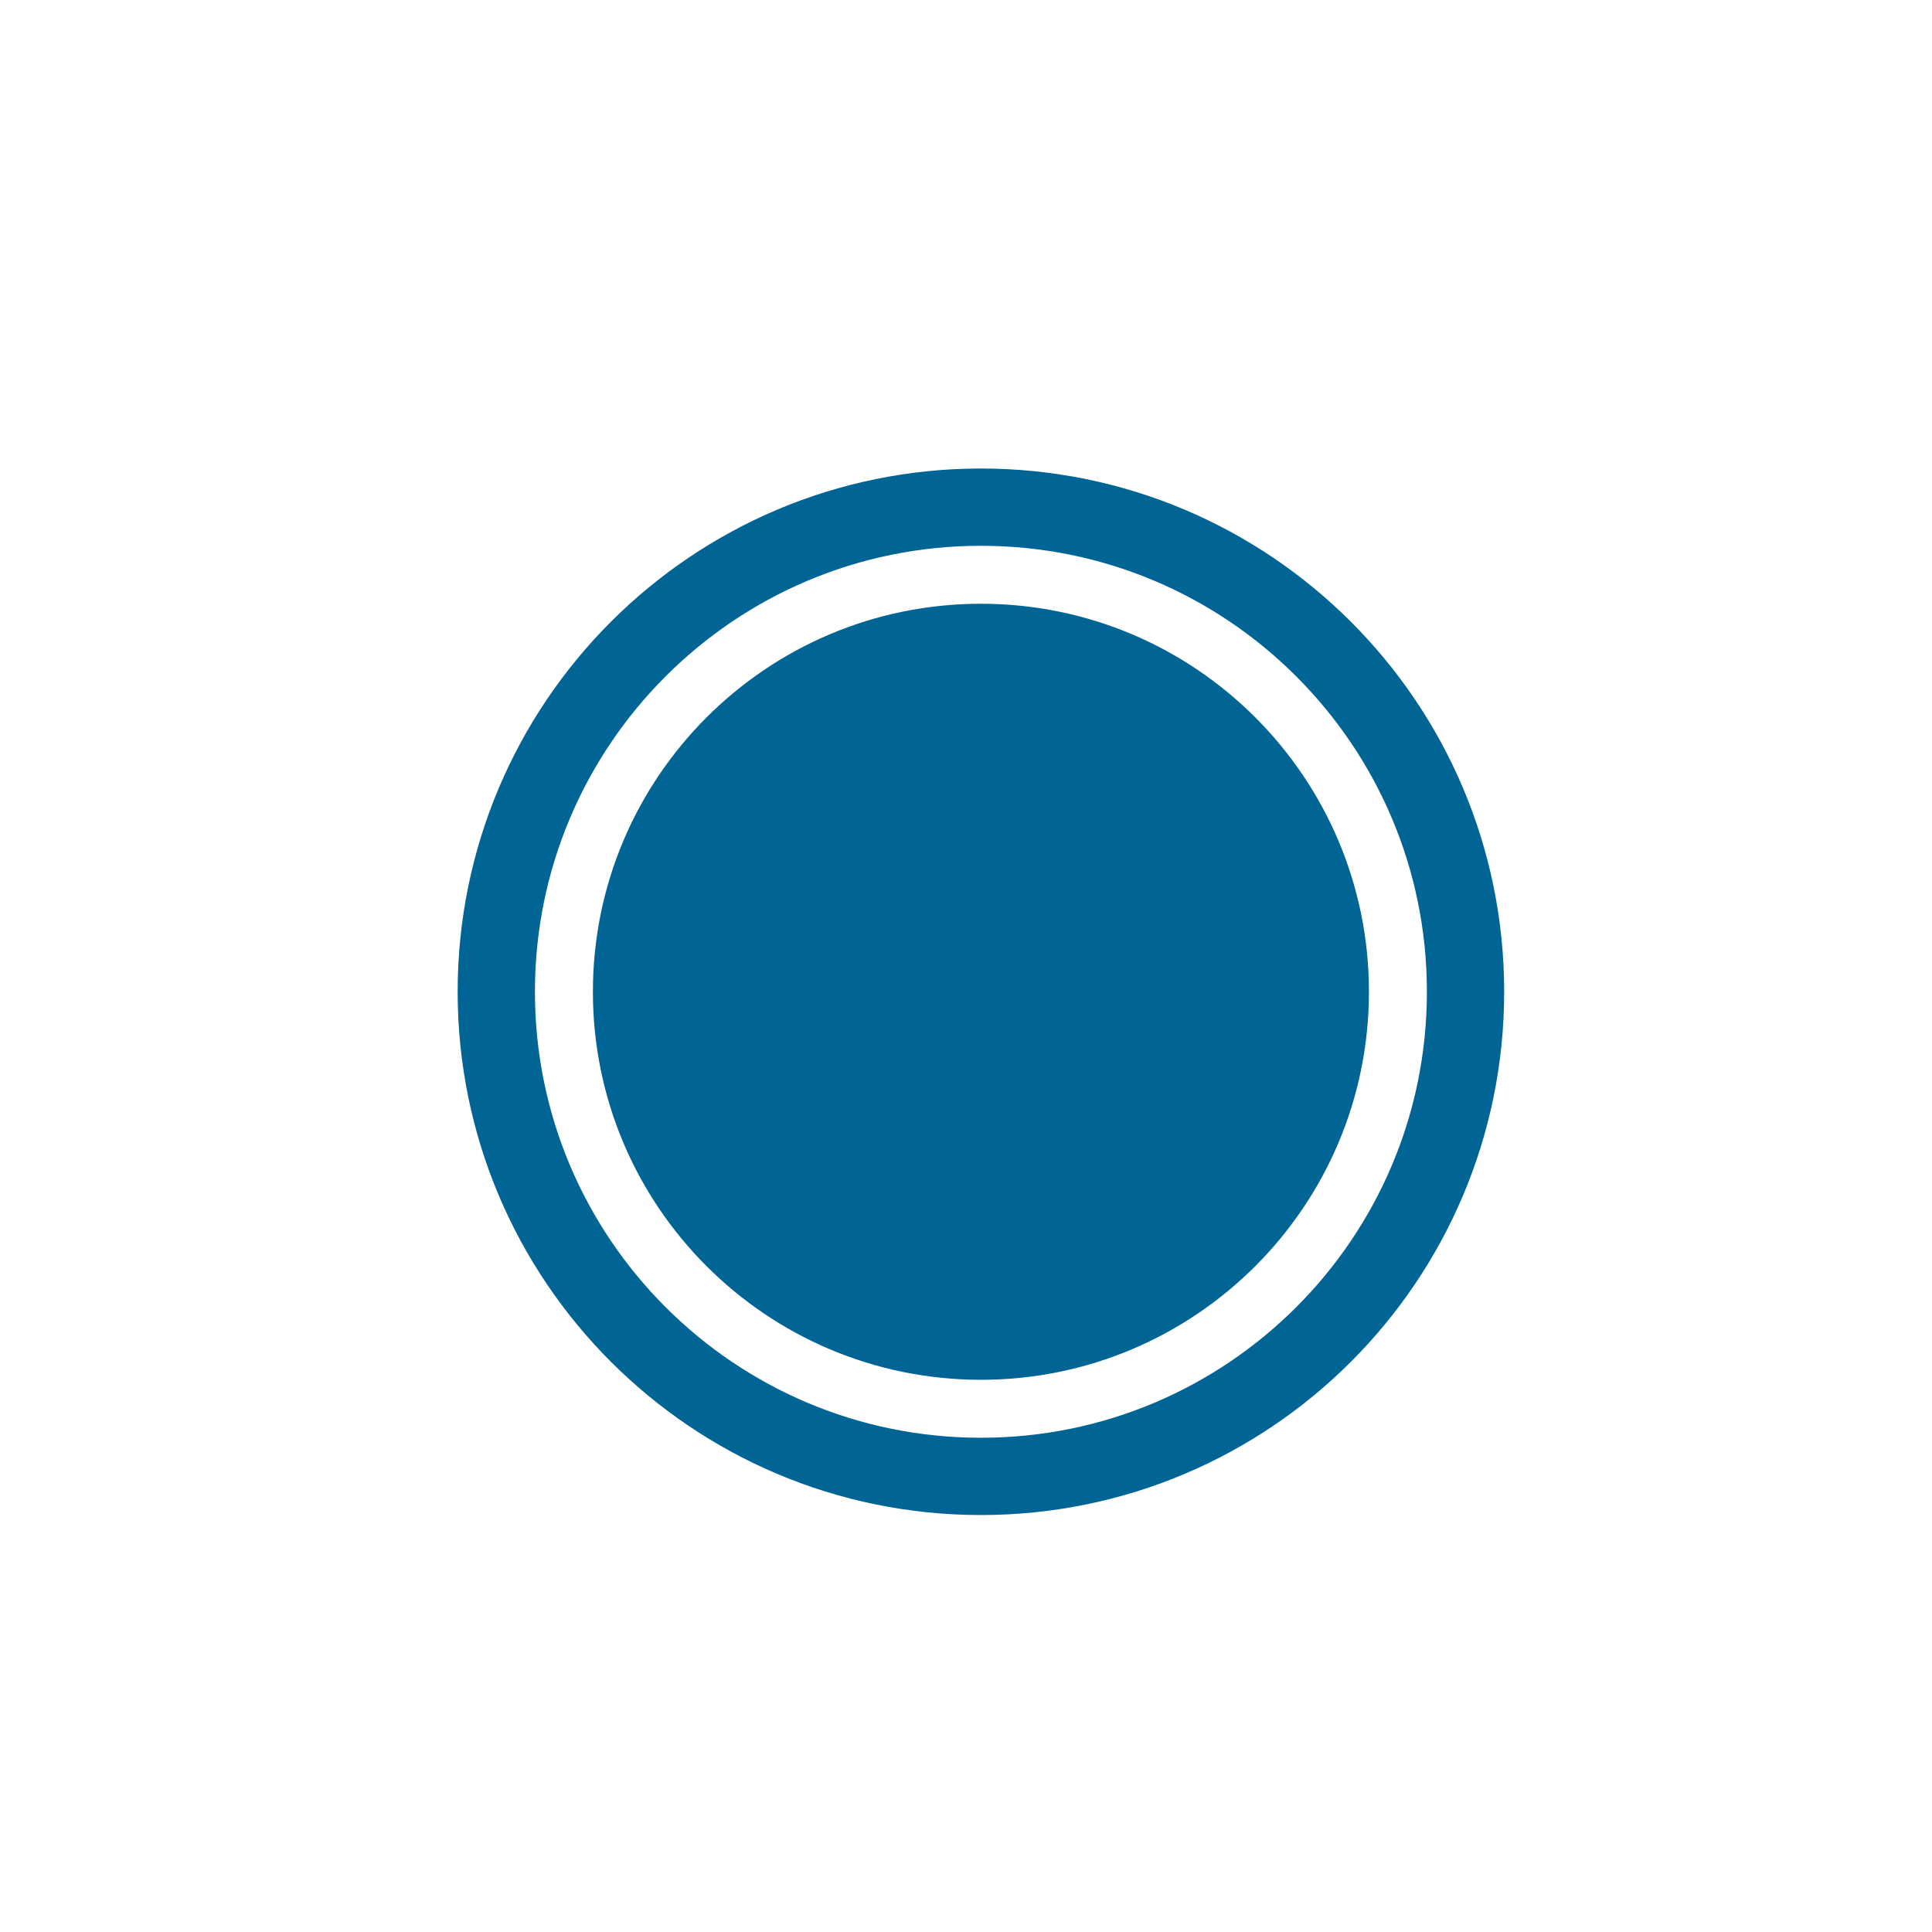
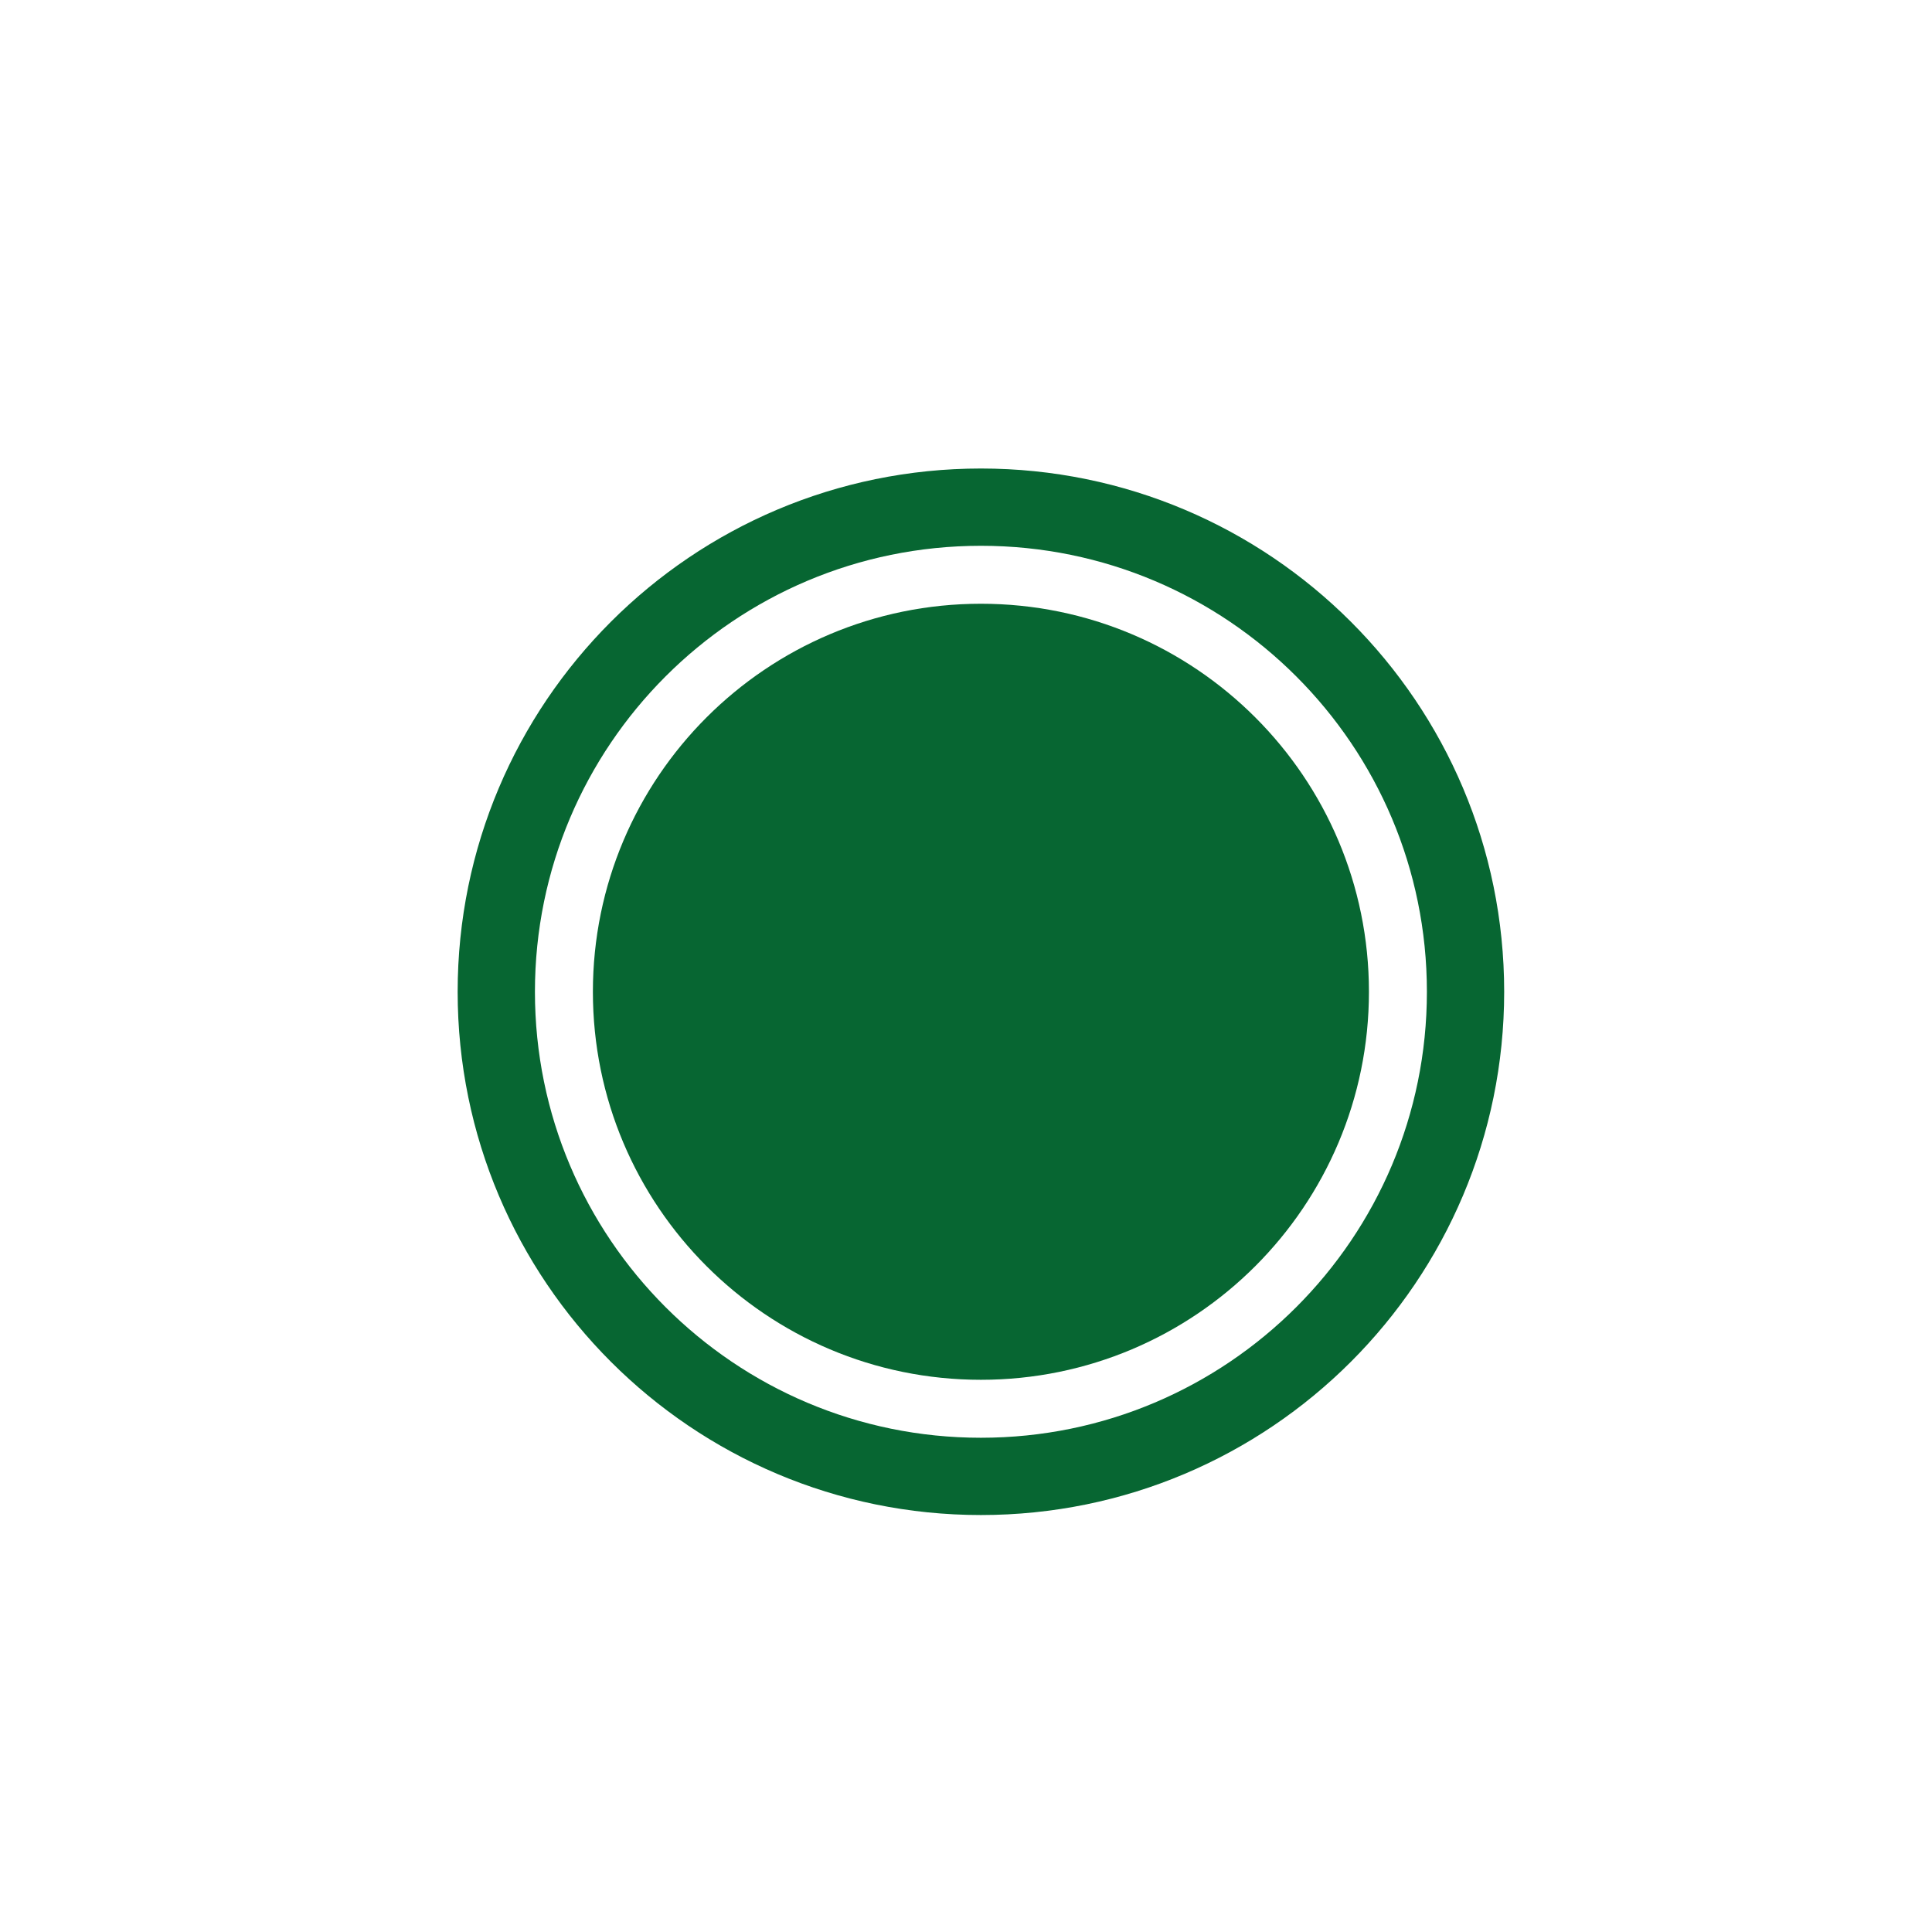
<svg xmlns="http://www.w3.org/2000/svg" version="1.1" id="Calque_1" x="0px" y="0px" width="50px" height="50px" viewBox="0 0 50 50" enable-background="new 0 0 50 50" xml:space="preserve">
  <g>
-     <circle fill="#006594" cx="25.386" cy="25.667" r="10.042" />
-     <circle fill="none" stroke="#006594" stroke-width="2" stroke-miterlimit="10" cx="25.386" cy="25.667" r="12.542" />
+     <circle fill="#076632" cx="25.386" cy="25.667" r="10.042" />
+     <circle fill="none" stroke="#076632" stroke-width="2" stroke-miterlimit="10" cx="25.386" cy="25.667" r="12.542" />
  </g>
</svg>
